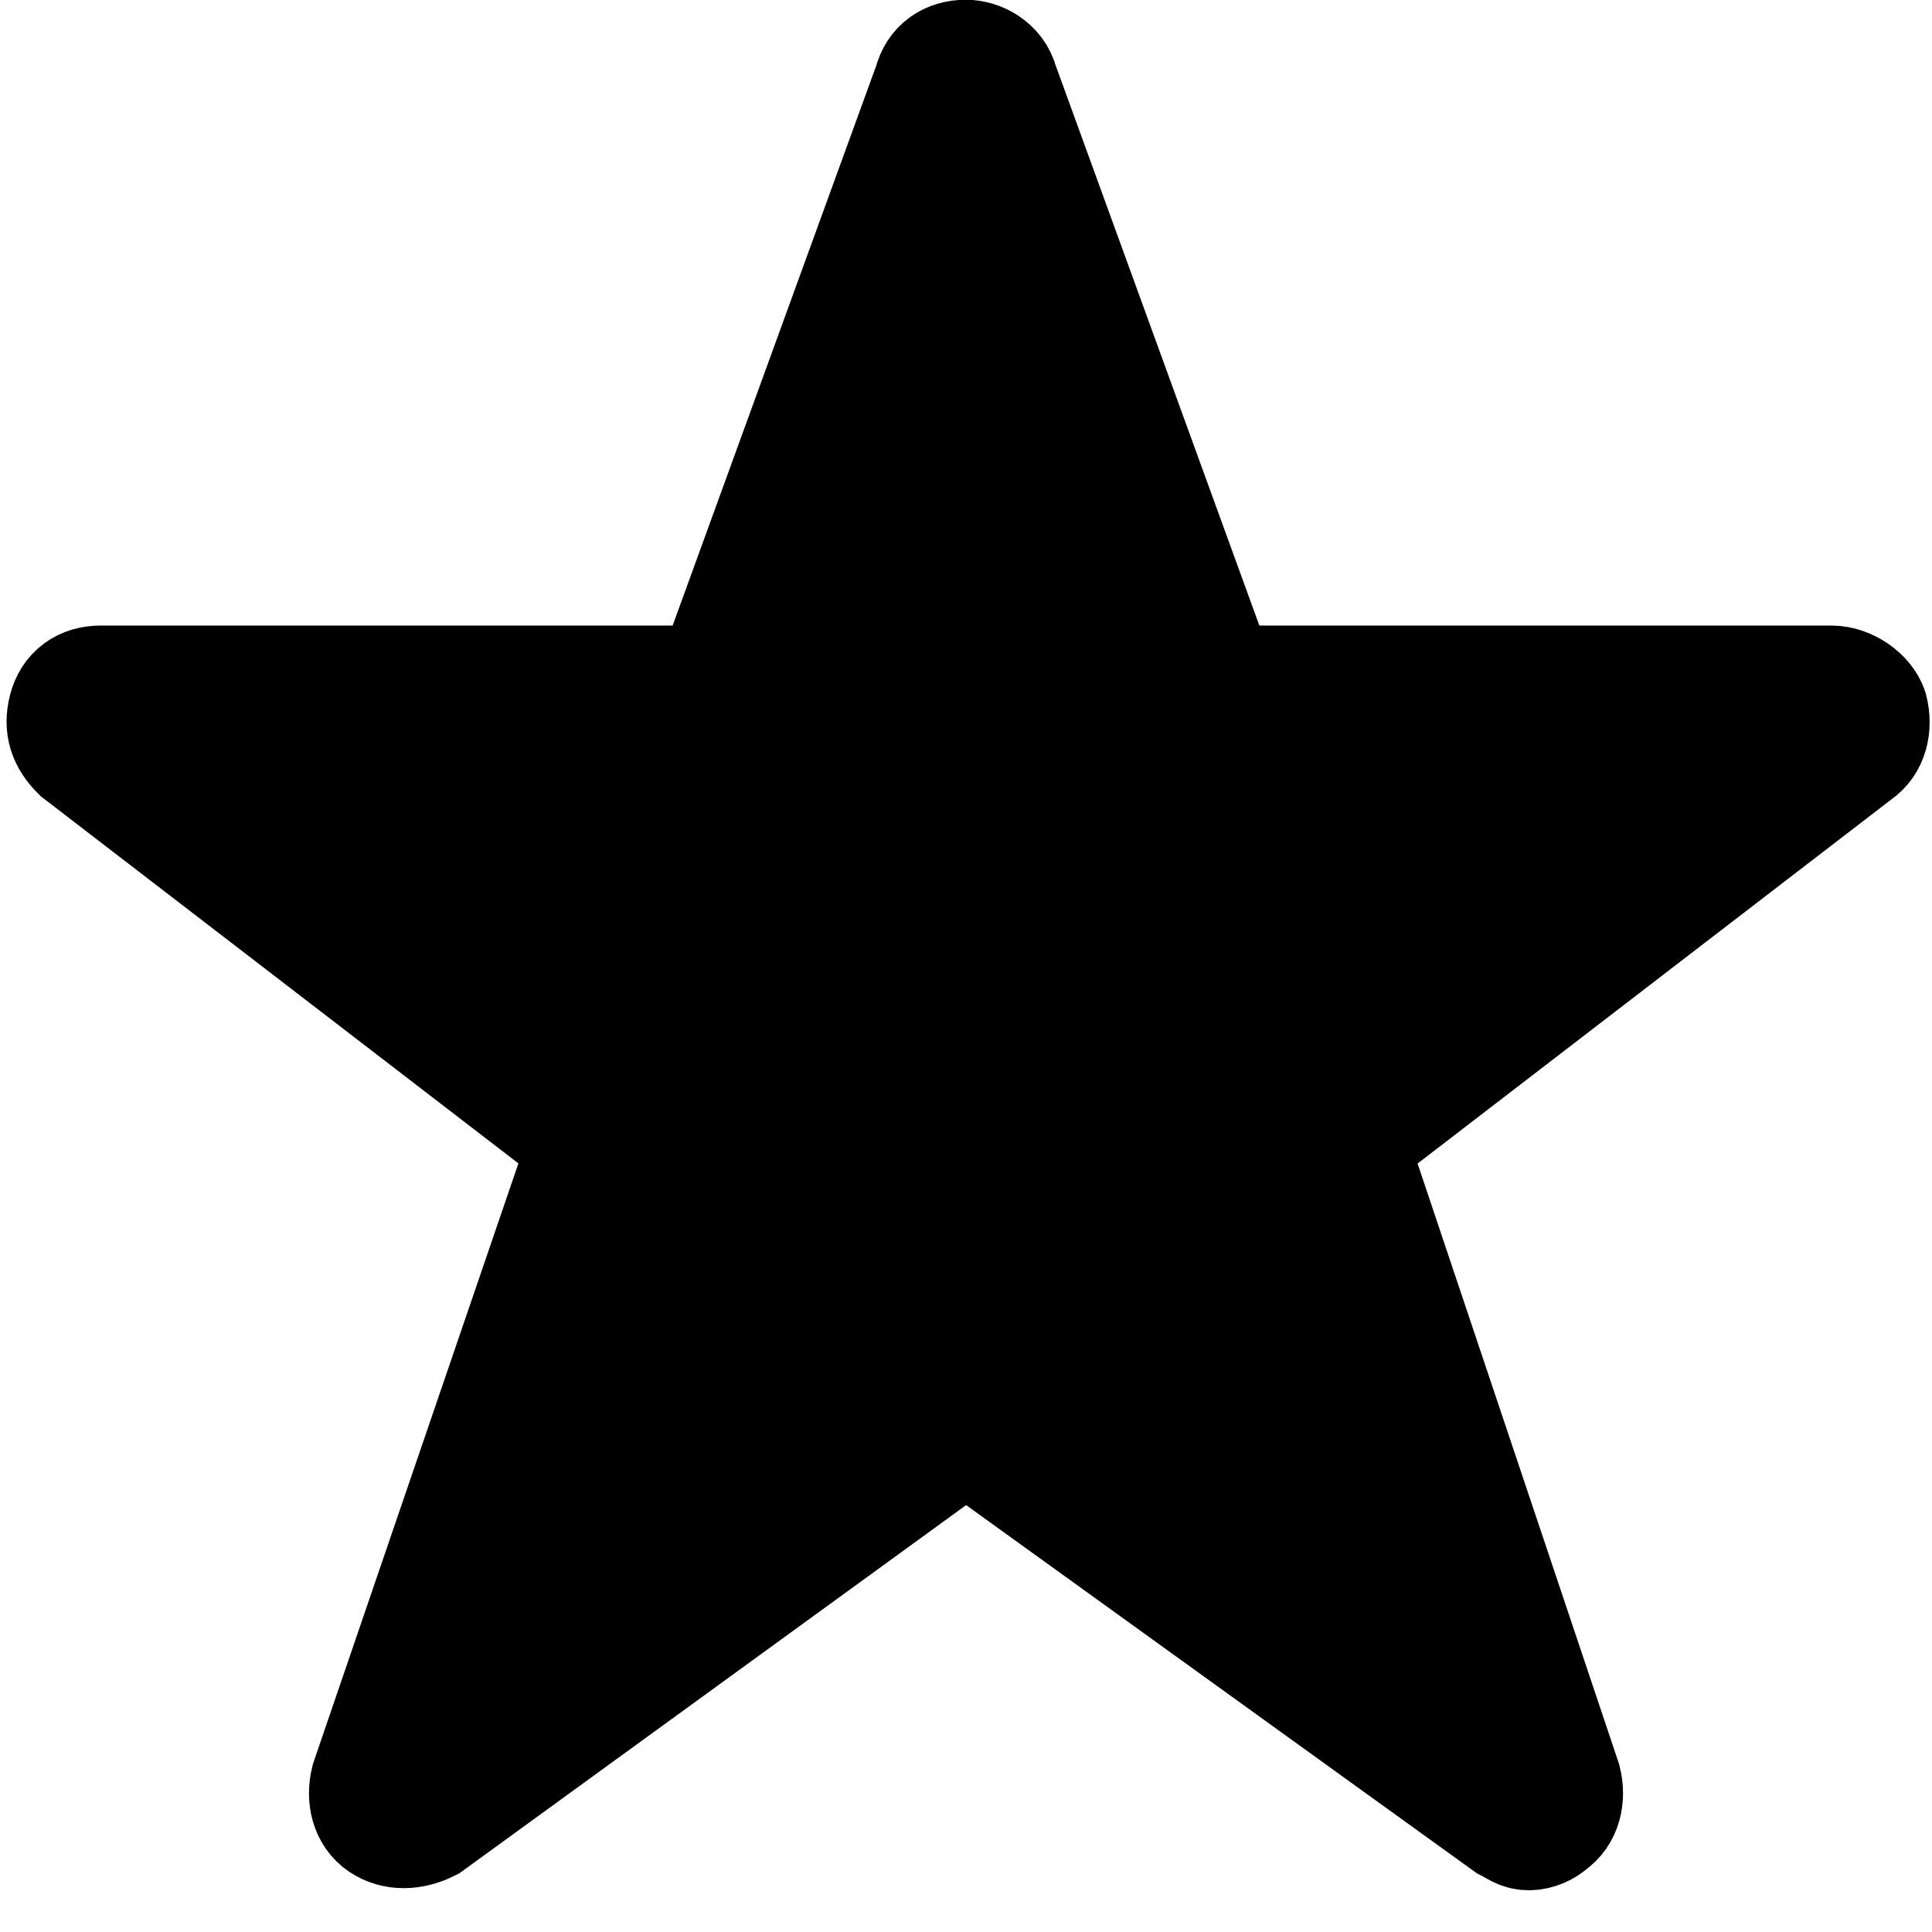
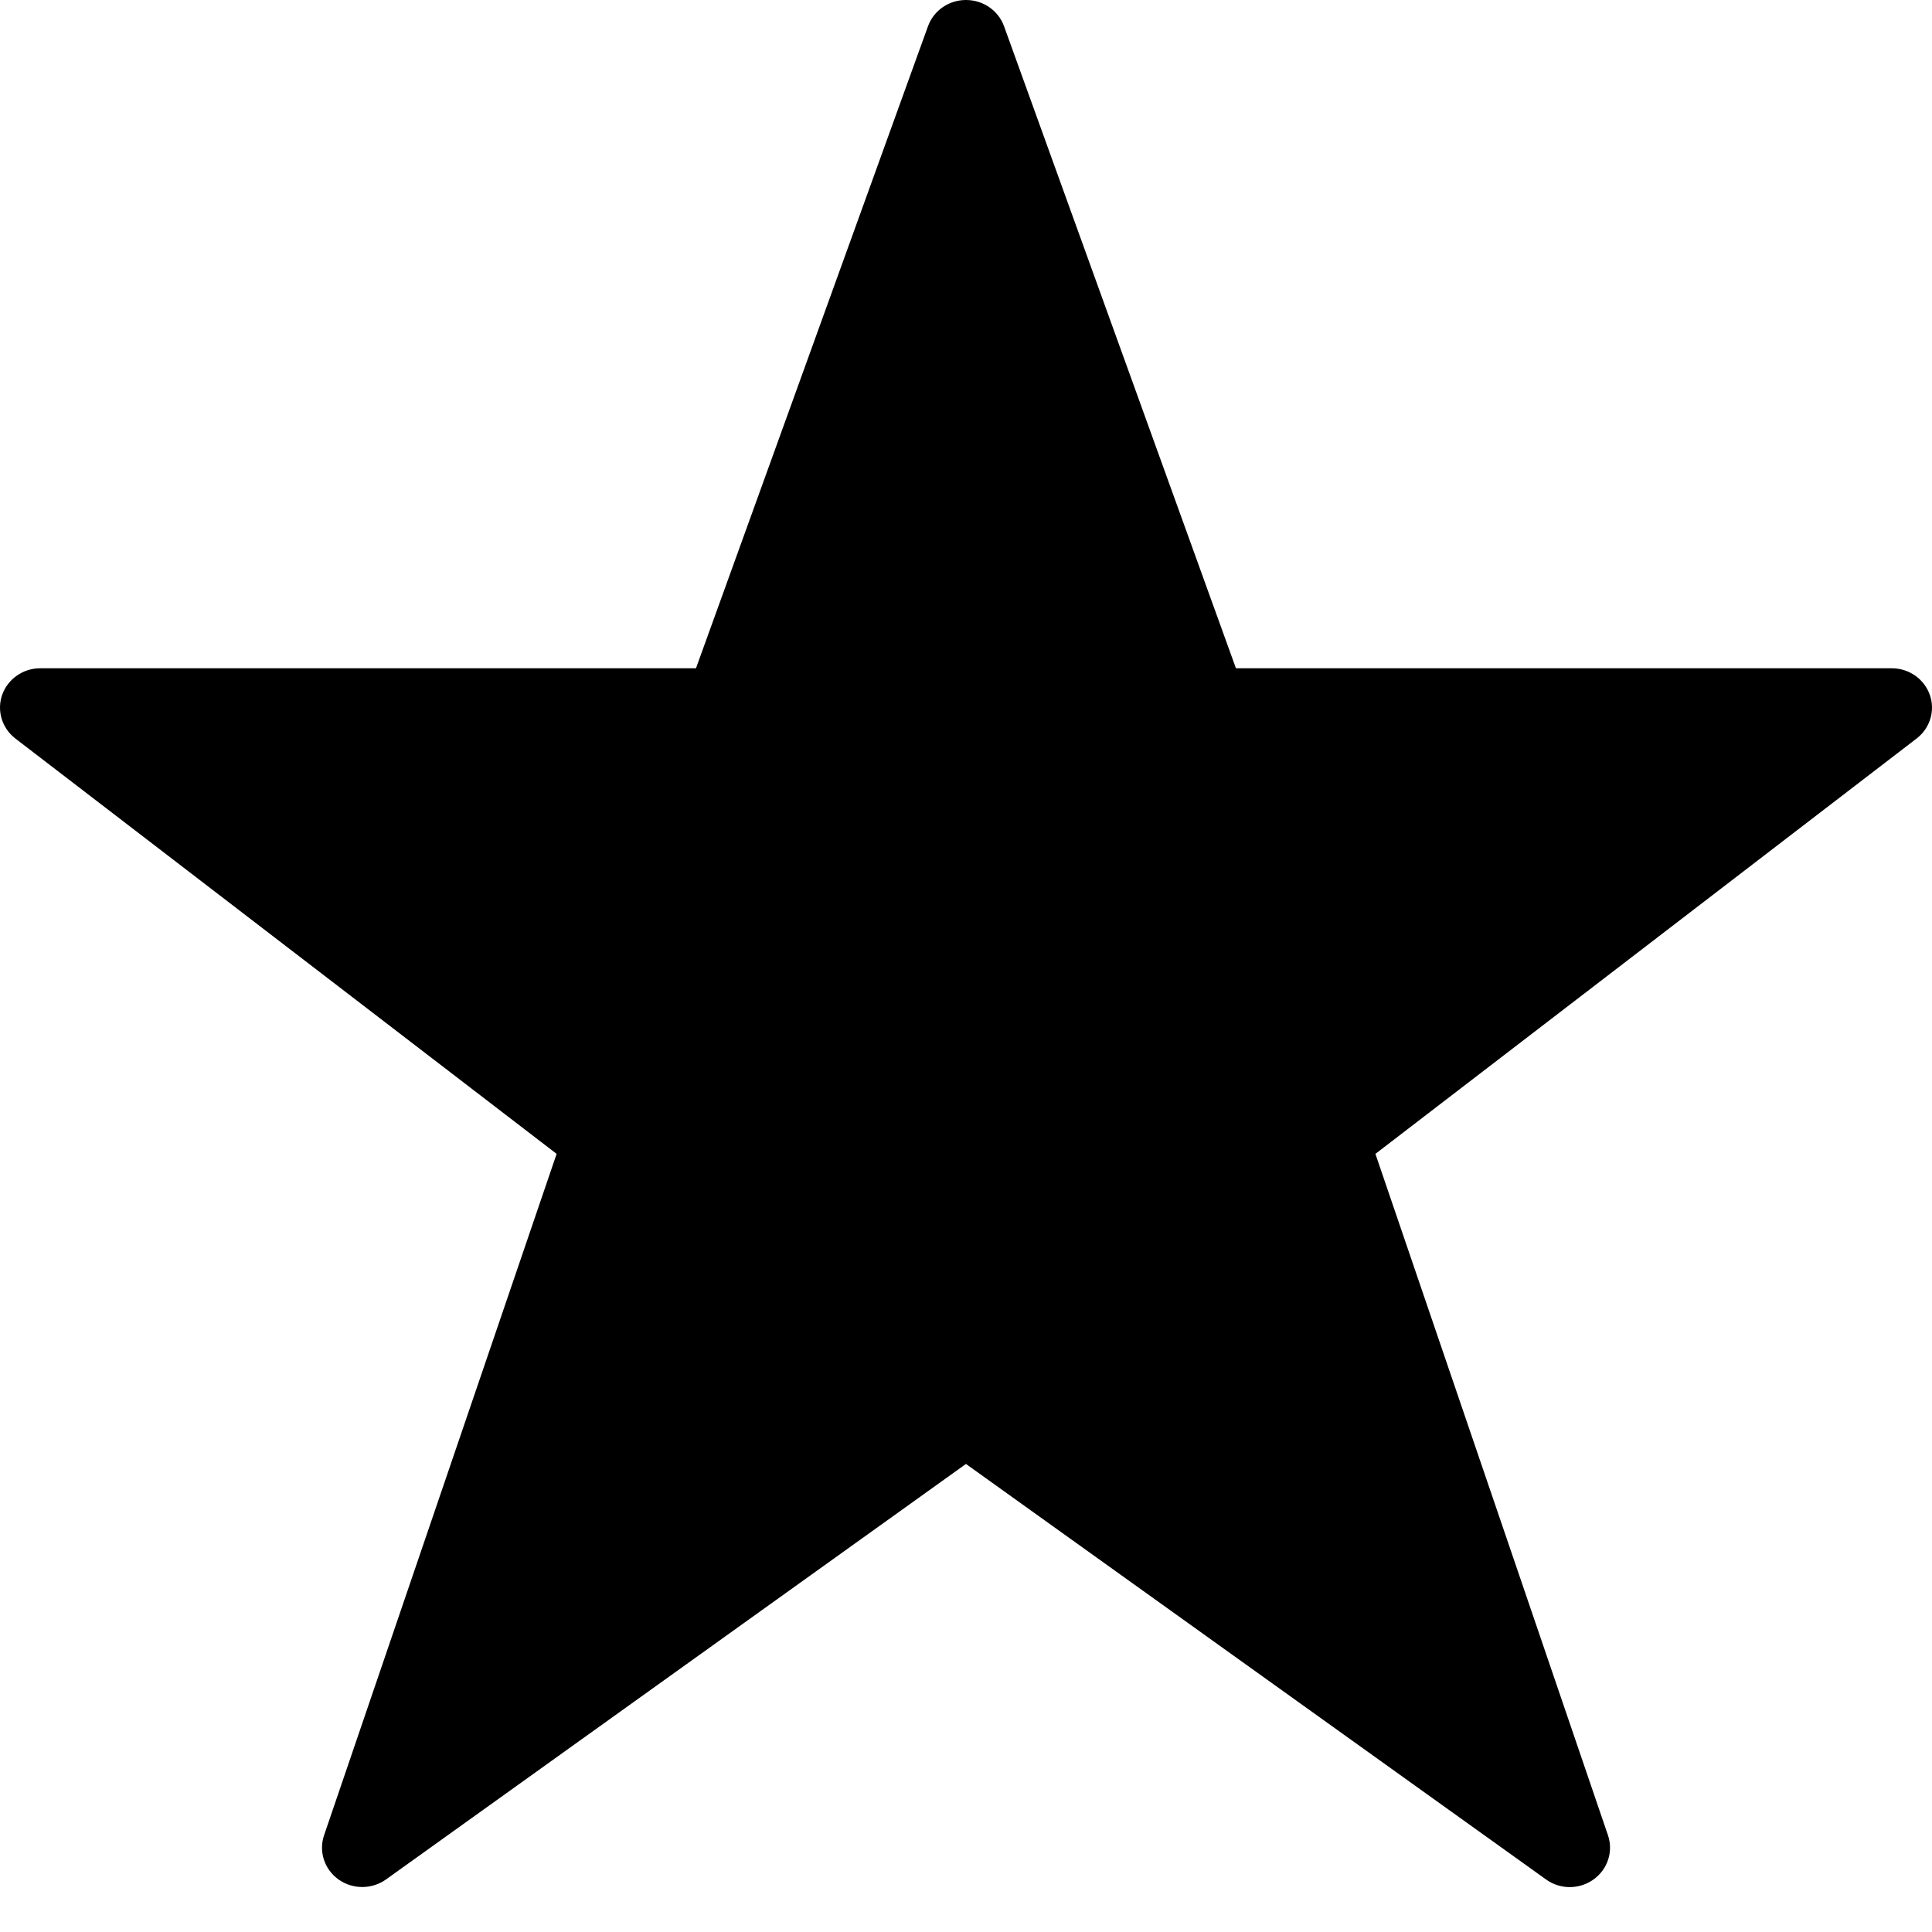
- <svg xmlns="http://www.w3.org/2000/svg" version="1.1" id="icon_x5F_star-filled" x="0px" y="0px" viewBox="-26 28 46 46" enable-background="new -26 28 46 46" xml:space="preserve">
-   <g id="Page-1">
-     <g id="star-filled">
-       <path id="Imported-Layers" stroke="#000000" stroke-width="2.812" d="M17.6,44.3h-7.3H3L-2.2,30    c-0.1-0.4-0.5-0.6-0.8-0.6c-0.4,0-0.7,0.2-0.8,0.6L-9,44.3h-14.6c-0.4,0-0.7,0.2-0.8,0.6c-0.1,0.4,0,0.7,0.3,1l12.1,9.3l-5.2,15.2    c-0.1,0.4,0,0.8,0.3,1c0.3,0.2,0.7,0.2,1.1,0L-3,62.1l12.9,9.3c0.2,0.1,0.3,0.2,0.5,0.2s0.4-0.1,0.5-0.2c0.3-0.2,0.4-0.6,0.3-1    L6.1,55.2l12.1-9.3c0.3-0.2,0.4-0.6,0.3-1C18.4,44.6,18,44.3,17.6,44.3z" />
+ <svg xmlns="http://www.w3.org/2000/svg" width="46px" height="46px" viewBox="0 0 46 46" version="1.1">
+   <defs />
+   <g id="Page-1" stroke="none" stroke-width="1" fill="none" fill-rule="evenodd">
+     <g id="star-filled" fill="#000000">
+       <path d="M45.041,15.911 L37.278,15.911 L29.427,15.911 L23.905,0.622 C23.768,0.248 23.407,0 22.999,0 C22.594,0 22.233,0.248 22.096,0.622 L16.571,15.911 L0.957,15.911 C0.55,15.911 0.186,16.166 0.052,16.542 C-0.08,16.919 0.045,17.336 0.366,17.584 L13.253,27.473 L7.716,43.697 C7.584,44.083 7.723,44.509 8.061,44.75 C8.397,44.989 8.854,44.989 9.192,44.748 L22.999,34.856 L36.809,44.748 C36.977,44.87 37.176,44.931 37.374,44.931 C37.573,44.931 37.772,44.87 37.94,44.75 C38.278,44.509 38.417,44.083 38.285,43.697 L32.748,27.473 L45.633,17.584 C45.956,17.336 46.081,16.919 45.947,16.542 C45.815,16.166 45.451,15.911 45.041,15.911 Z" id="Imported-Layers" />
    </g>
  </g>
</svg>
